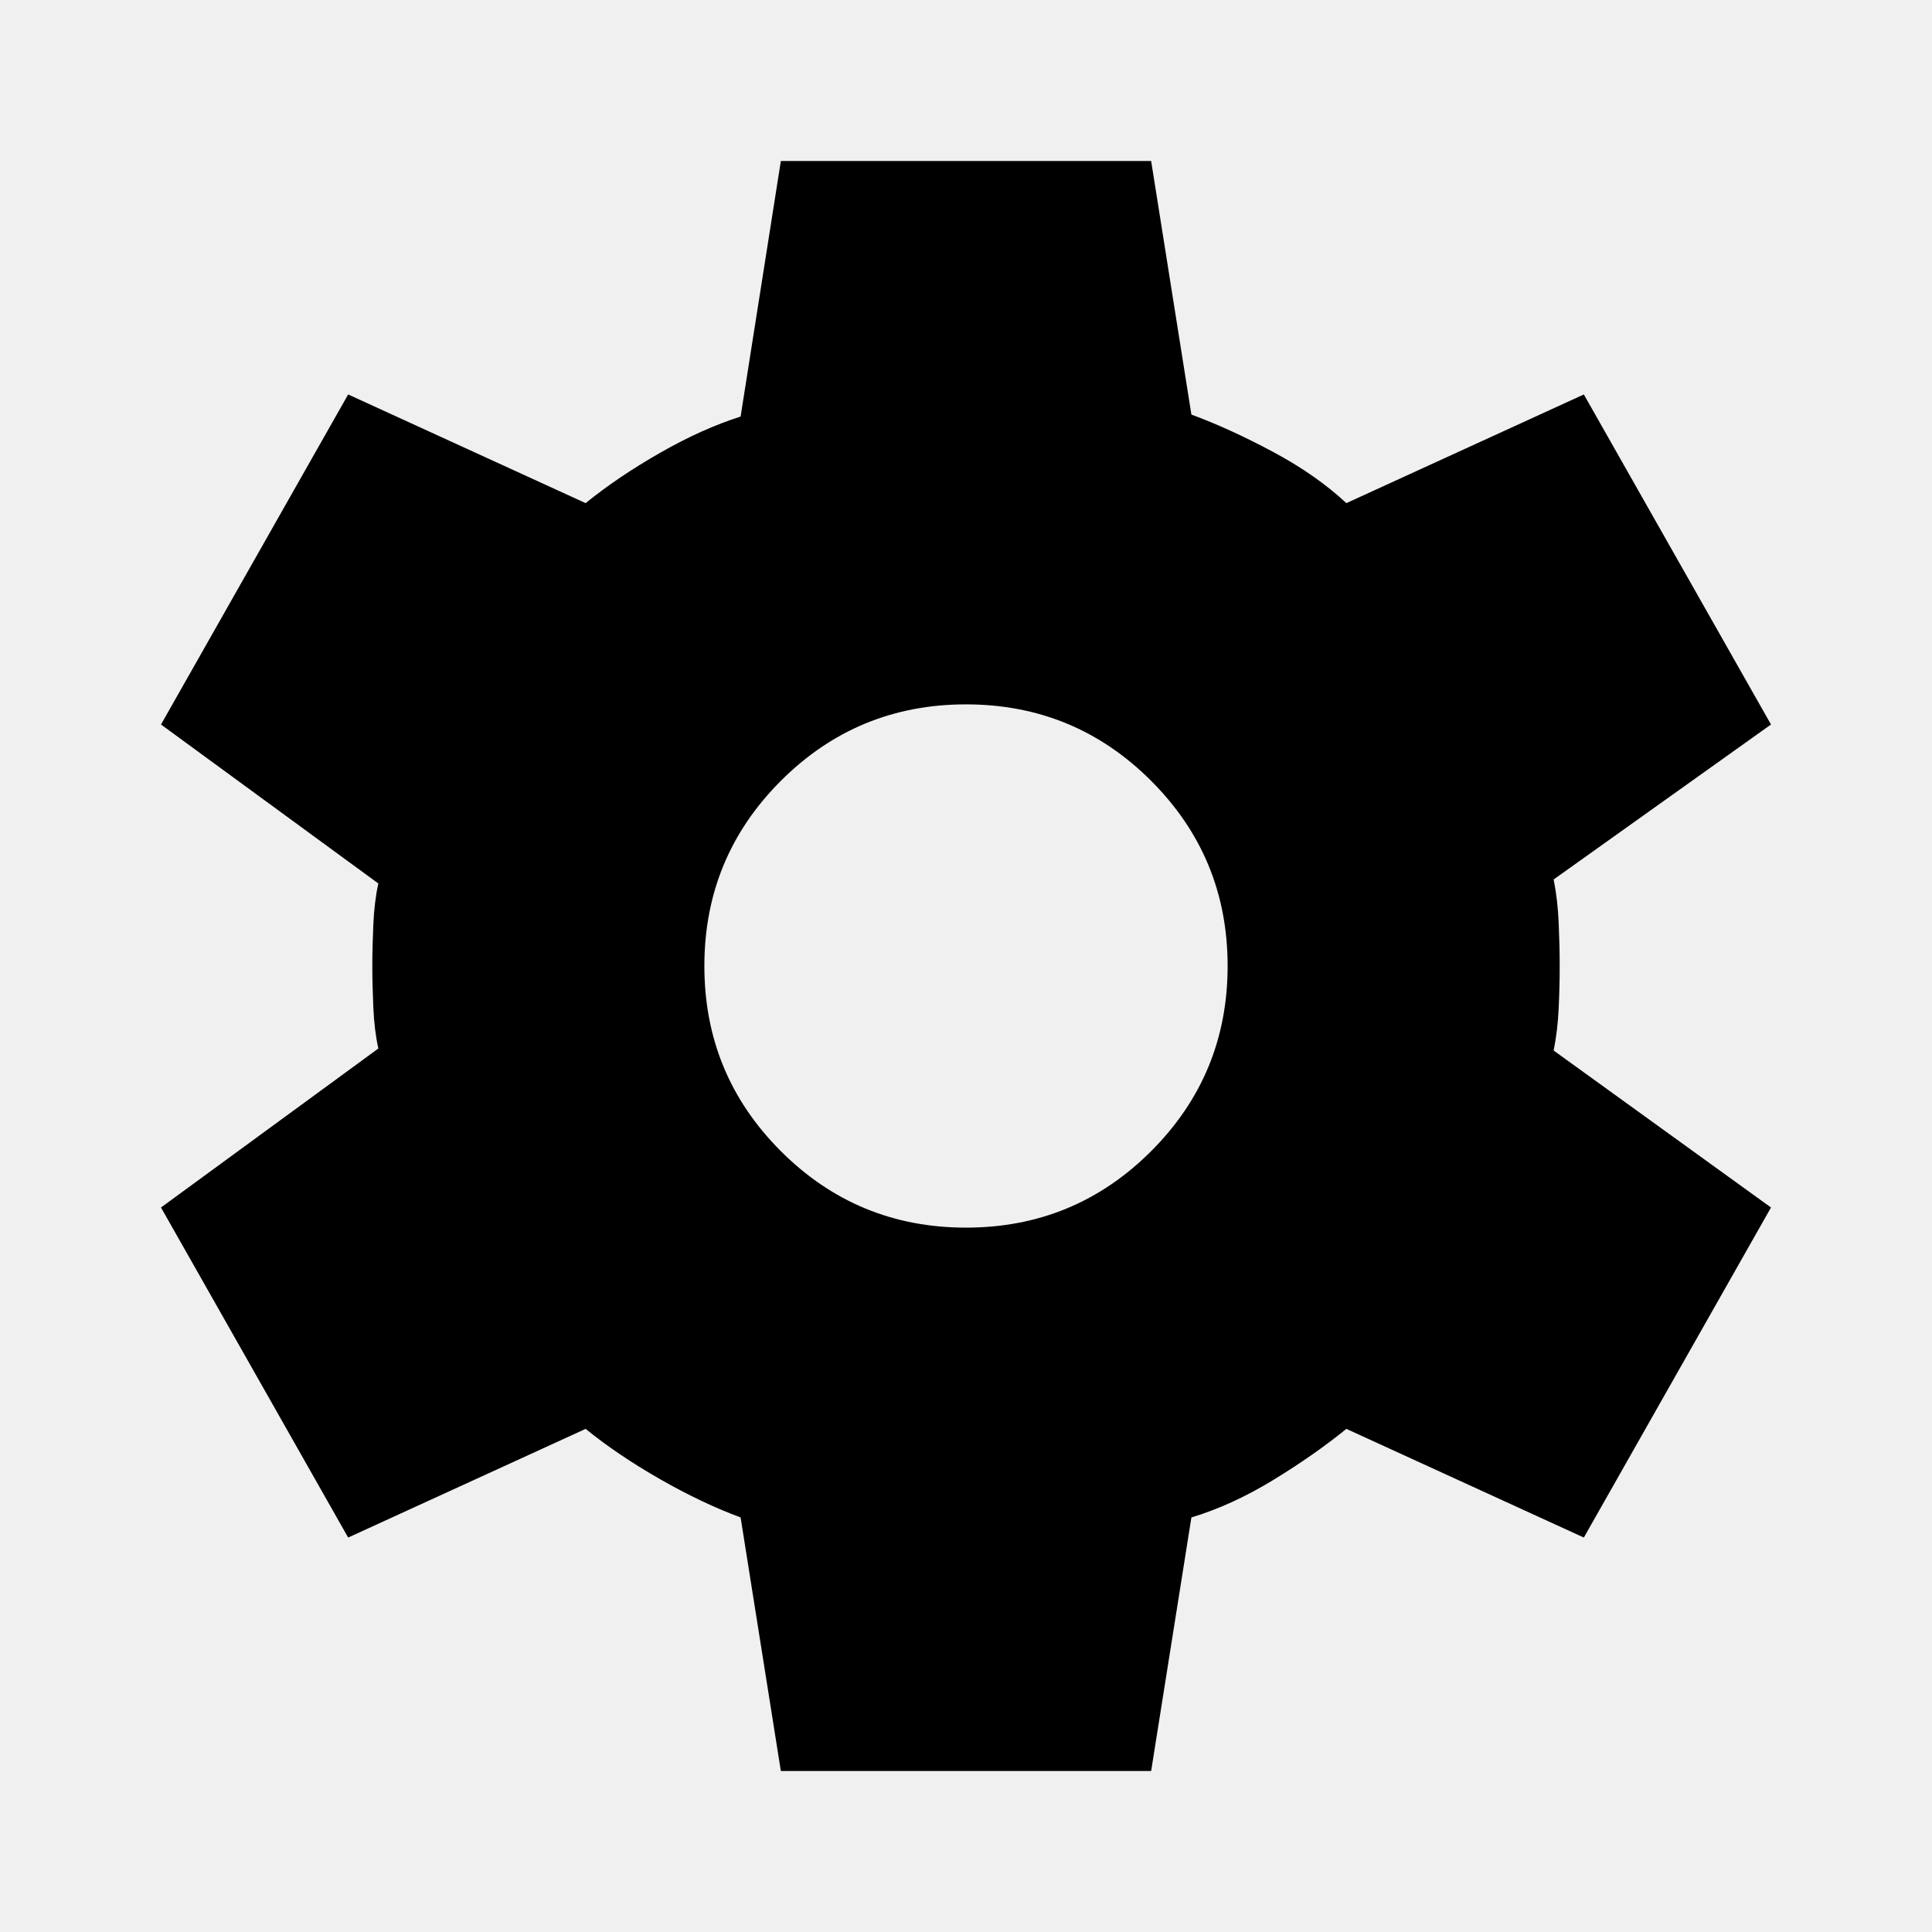
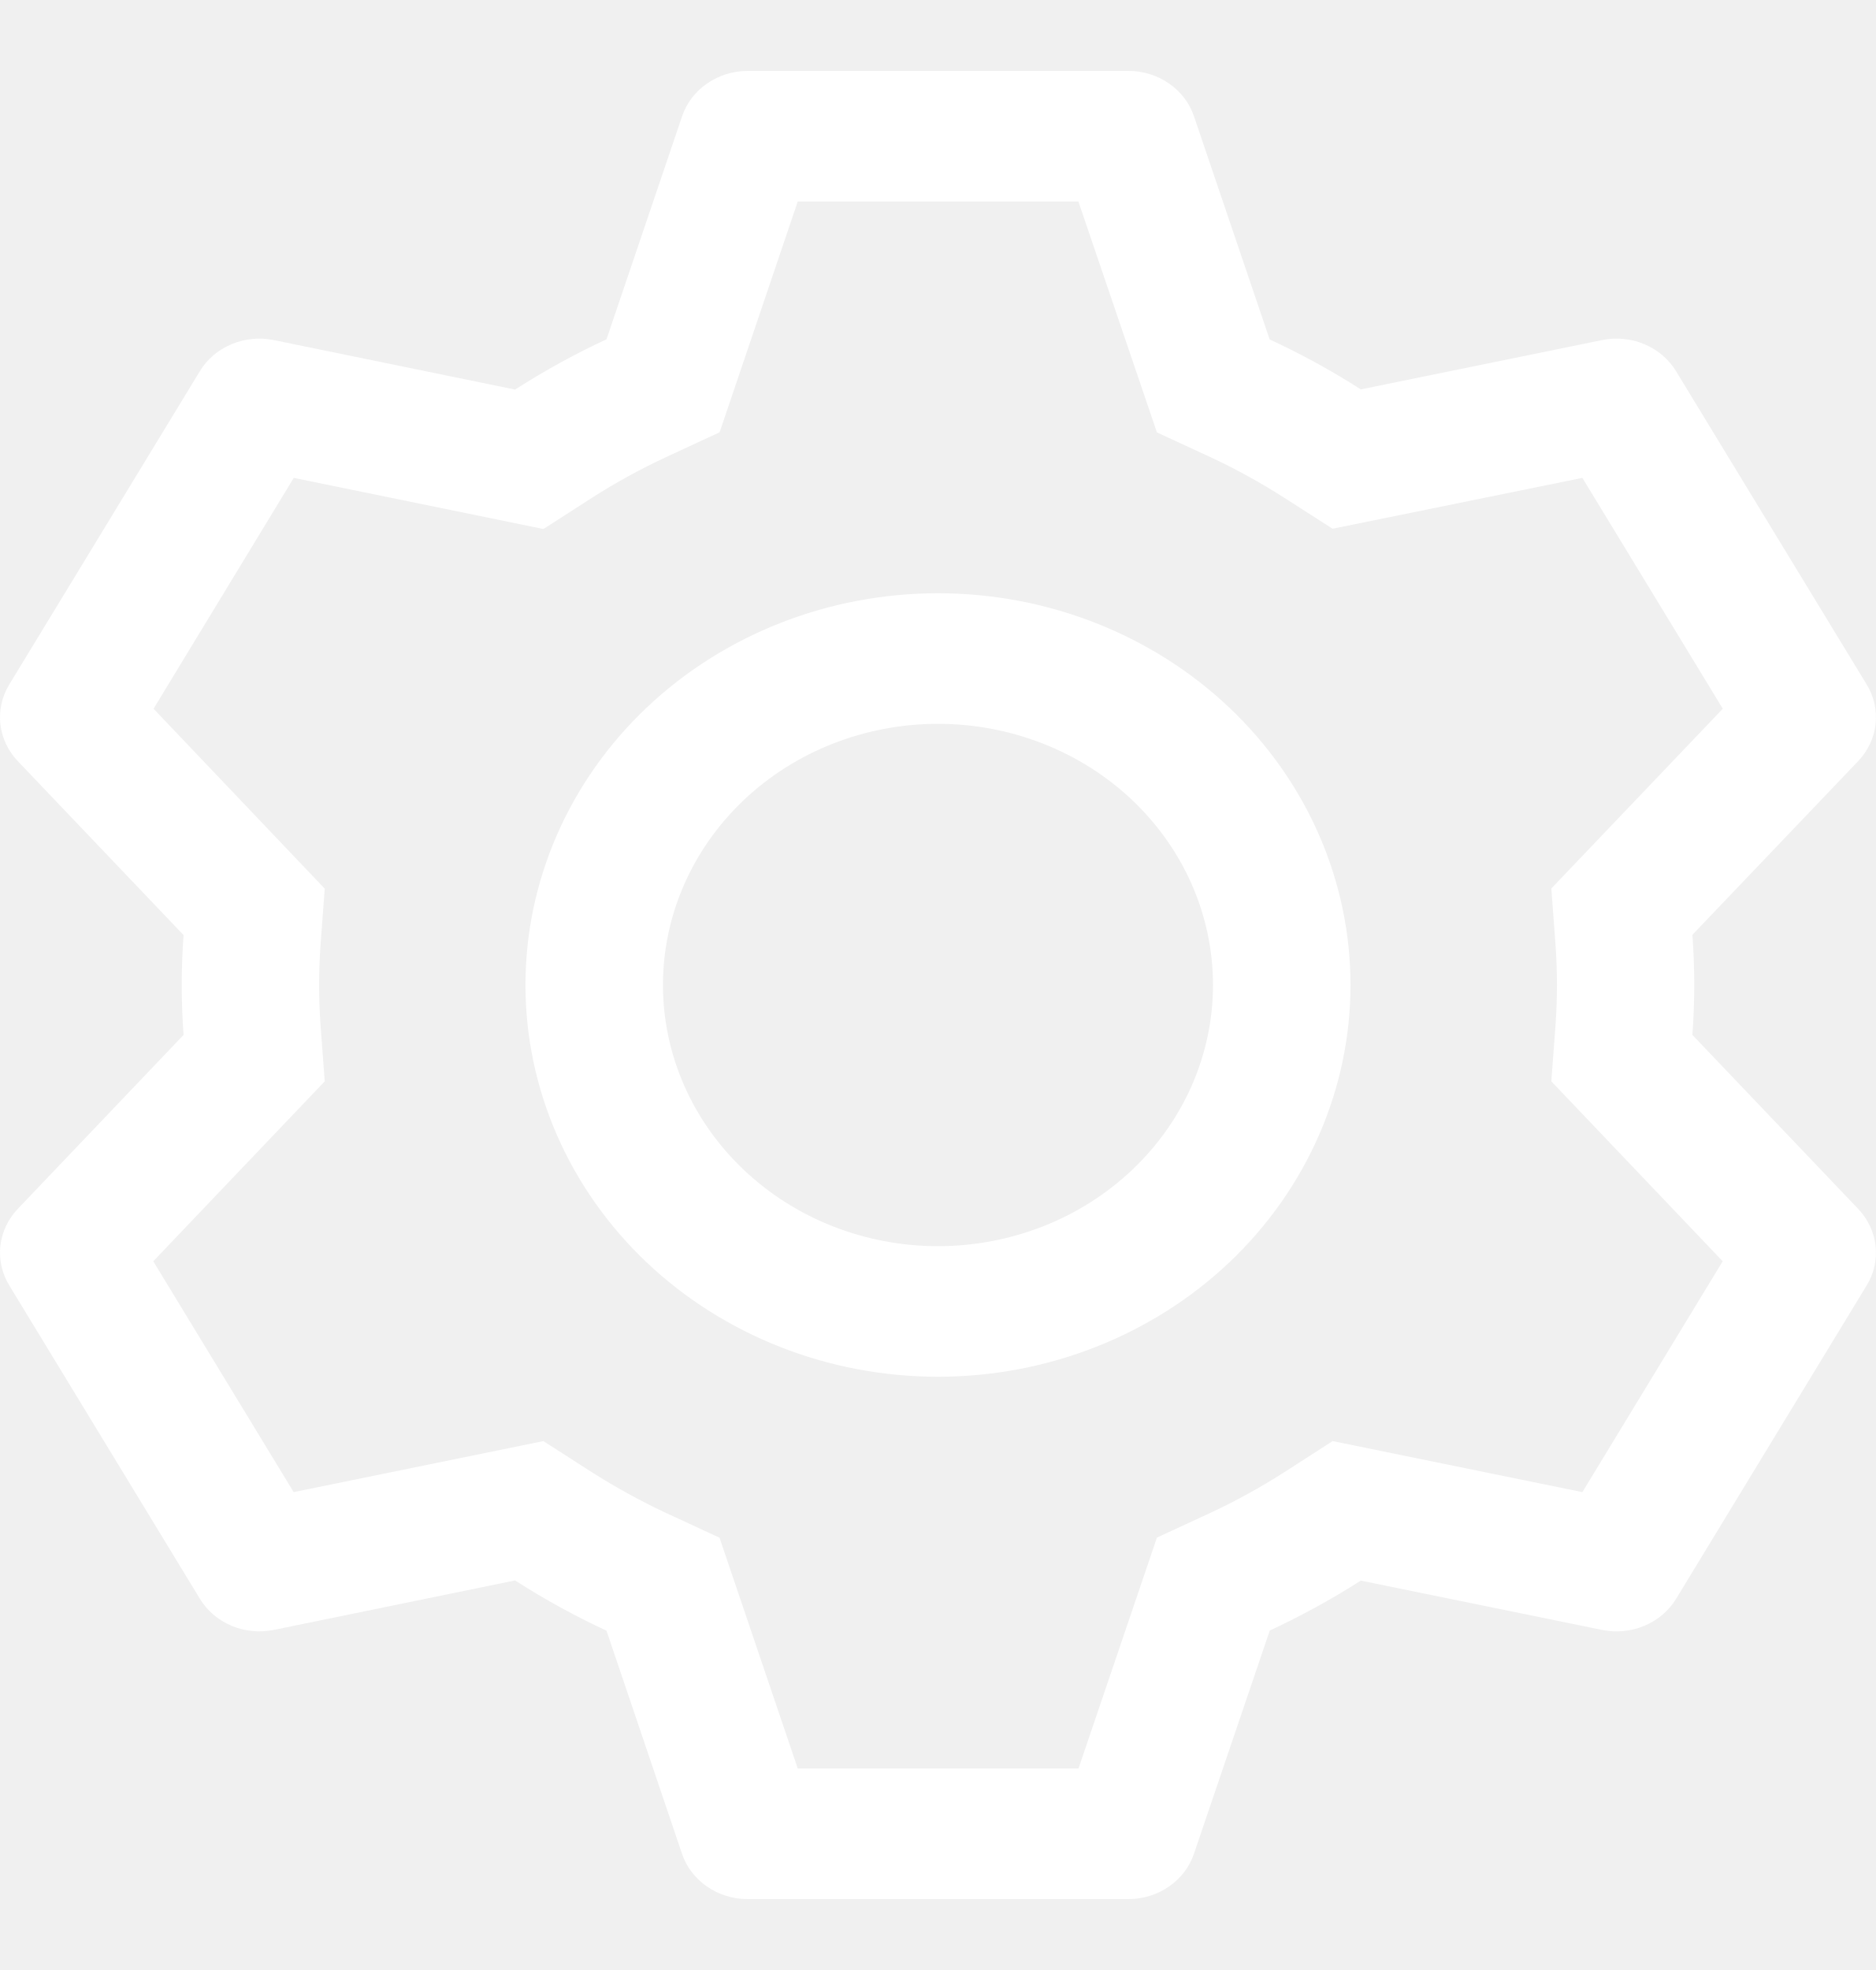
- <svg xmlns="http://www.w3.org/2000/svg" height="48" width="48">
-   <path d="m19.4 44-1-6.3q-.95-.35-2-.95t-1.85-1.25l-5.9 2.7L4 30l5.4-3.95q-.1-.45-.125-1.025Q9.25 24.45 9.25 24q0-.45.025-1.025T9.4 21.95L4 18l4.65-8.2 5.9 2.7q.8-.65 1.85-1.25t2-.9l1-6.35h9.2l1 6.3q.95.35 2.025.925Q32.7 11.8 33.45 12.5l5.9-2.7L44 18l-5.4 3.85q.1.5.125 1.075.025.575.025 1.075t-.025 1.05q-.025.55-.125 1.05L44 30l-4.65 8.2-5.9-2.7q-.8.65-1.825 1.275-1.025.625-2.025.925l-1 6.3ZM24 30.5q2.7 0 4.6-1.9 1.9-1.9 1.9-4.6 0-2.7-1.9-4.6-1.9-1.9-4.6-1.9-2.7 0-4.6 1.9-1.9 1.9-1.9 4.6 0 2.7 1.9 4.6 1.9 1.9 4.6 1.9Z" />
+ <svg xmlns="http://www.w3.org/2000/svg" width="20" height="21" viewBox="0 0 20 21" fill="none">
+   <path d="M12.032 0.756C12.187 0.756 12.338 0.803 12.463 0.89C12.589 0.977 12.682 1.099 12.729 1.239L13.536 3.618C13.874 3.775 14.198 3.952 14.508 4.151L17.082 3.625C17.233 3.594 17.392 3.61 17.533 3.67C17.675 3.73 17.793 3.831 17.87 3.959L19.902 7.298C19.98 7.426 20.012 7.574 19.996 7.721C19.979 7.867 19.914 8.005 19.81 8.114L18.043 9.965C18.069 10.32 18.069 10.677 18.043 11.032L19.81 12.886C19.914 12.995 19.979 13.133 19.996 13.279C20.012 13.426 19.98 13.574 19.902 13.701L17.87 17.042C17.793 17.17 17.675 17.27 17.533 17.33C17.391 17.39 17.233 17.406 17.082 17.375L14.508 16.849C14.2 17.046 13.874 17.224 13.537 17.382L12.729 19.761C12.682 19.901 12.589 20.023 12.463 20.11C12.338 20.197 12.187 20.244 12.032 20.244H7.968C7.813 20.244 7.662 20.197 7.537 20.11C7.411 20.023 7.318 19.901 7.271 19.761L6.466 17.383C6.128 17.226 5.802 17.047 5.491 16.847L2.918 17.375C2.767 17.405 2.608 17.39 2.467 17.33C2.325 17.27 2.207 17.169 2.13 17.041L0.098 13.701C0.02 13.574 -0.012 13.426 0.004 13.279C0.021 13.133 0.086 12.995 0.19 12.886L1.957 11.032C1.931 10.678 1.931 10.322 1.957 9.968L0.19 8.114C0.086 8.005 0.021 7.867 0.004 7.721C-0.012 7.574 0.02 7.426 0.098 7.298L2.13 3.958C2.207 3.83 2.325 3.729 2.467 3.67C2.609 3.61 2.767 3.594 2.918 3.625L5.491 4.153C5.802 3.954 6.127 3.774 6.466 3.617L7.272 1.239C7.319 1.1 7.412 0.977 7.537 0.891C7.662 0.804 7.812 0.757 7.967 0.756H12.03H12.032ZM11.495 2.148H8.505L7.672 4.608L7.111 4.868C6.835 4.996 6.568 5.142 6.313 5.305L5.794 5.639L3.132 5.094L1.637 7.555L3.462 9.473L3.418 10.063C3.397 10.354 3.397 10.646 3.418 10.937L3.462 11.527L1.634 13.445L3.131 15.906L5.793 15.362L6.312 15.695C6.567 15.857 6.833 16.003 7.109 16.132L7.671 16.392L8.505 18.852H11.498L12.334 16.391L12.894 16.132C13.169 16.004 13.435 15.858 13.69 15.695L14.207 15.362L16.87 15.906L18.366 13.445L16.539 11.527L16.583 10.937C16.604 10.646 16.604 10.353 16.583 10.062L16.539 9.471L18.367 7.555L16.87 5.094L14.207 5.636L13.69 5.305C13.435 5.142 13.169 4.996 12.894 4.868L12.334 4.609L11.497 2.148H11.495ZM10 6.324C11.166 6.324 12.285 6.764 13.11 7.547C13.934 8.33 14.398 9.392 14.398 10.5C14.398 11.607 13.934 12.67 13.11 13.453C12.285 14.236 11.166 14.676 10 14.676C8.834 14.676 7.715 14.236 6.89 13.453C6.066 12.67 5.602 11.607 5.602 10.5C5.602 9.392 6.066 8.33 6.89 7.547C7.715 6.764 8.834 6.324 10 6.324ZM10 7.716C9.222 7.716 8.477 8.009 7.927 8.531C7.377 9.054 7.068 9.762 7.068 10.5C7.068 11.238 7.377 11.946 7.927 12.468C8.477 12.991 9.222 13.284 10 13.284C10.777 13.284 11.523 12.991 12.073 12.468C12.623 11.946 12.932 11.238 12.932 10.5C12.932 9.762 12.623 9.054 12.073 8.531C11.523 8.009 10.777 7.716 10 7.716Z" fill="white" />
</svg>
